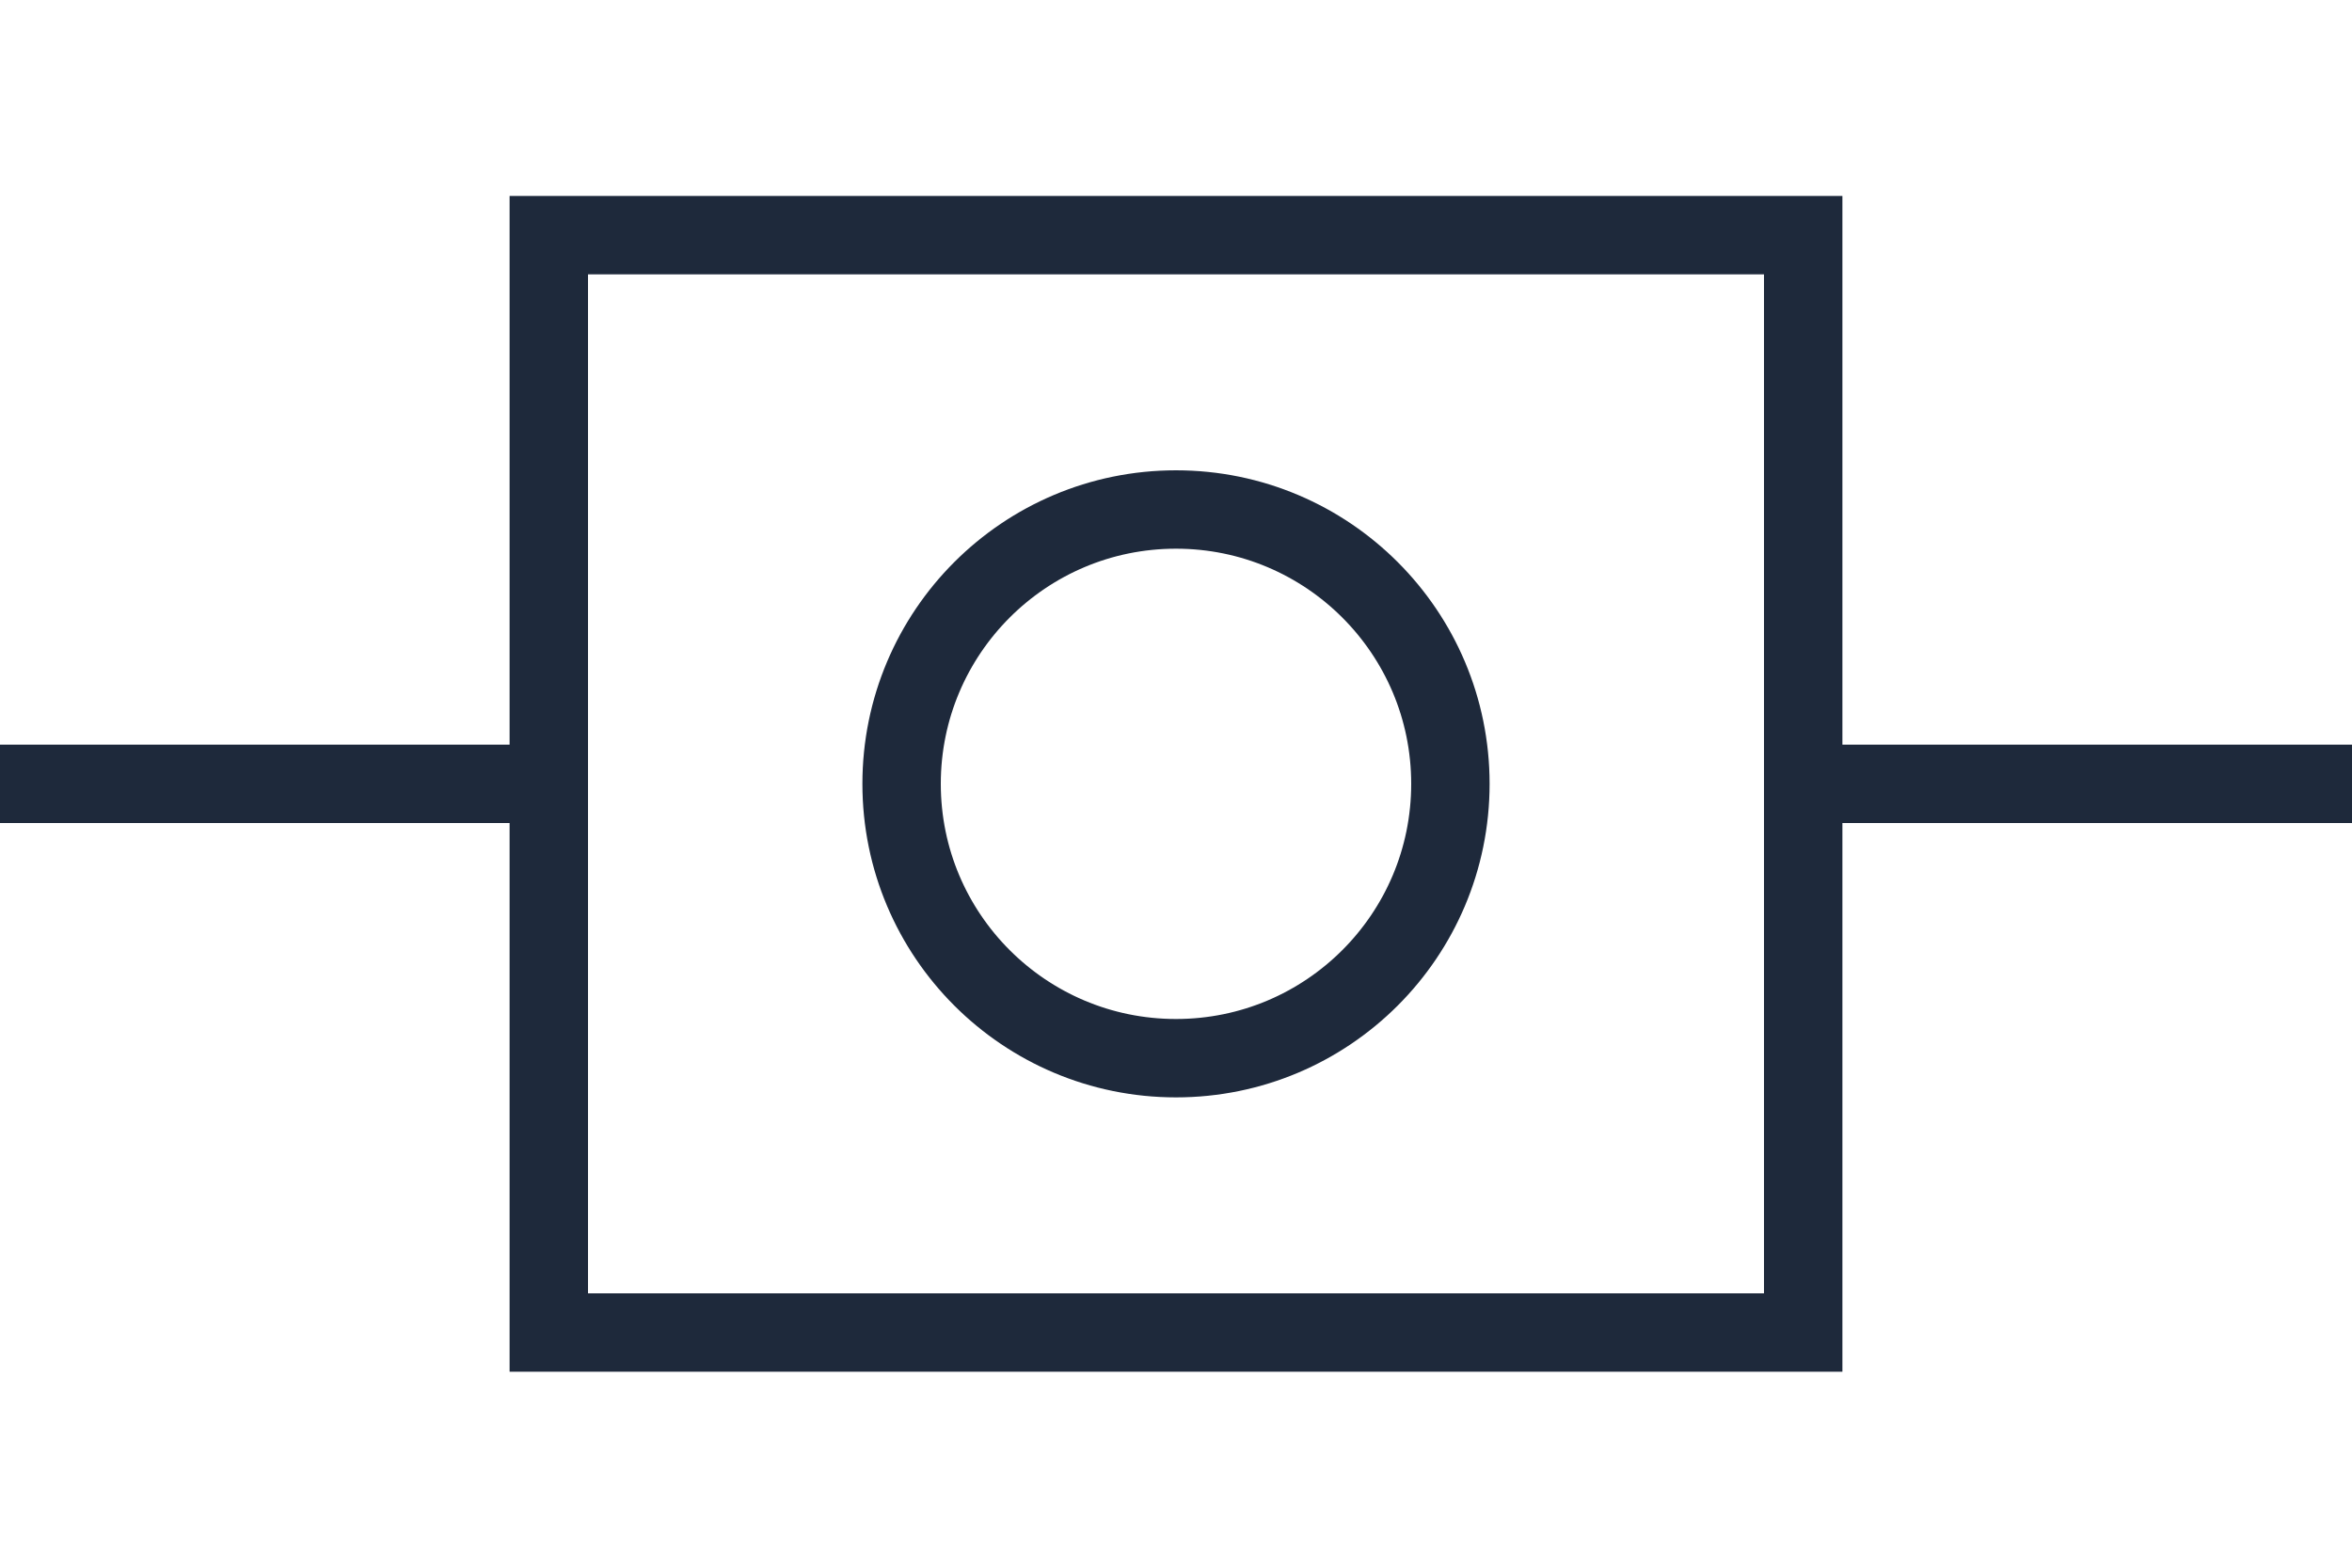
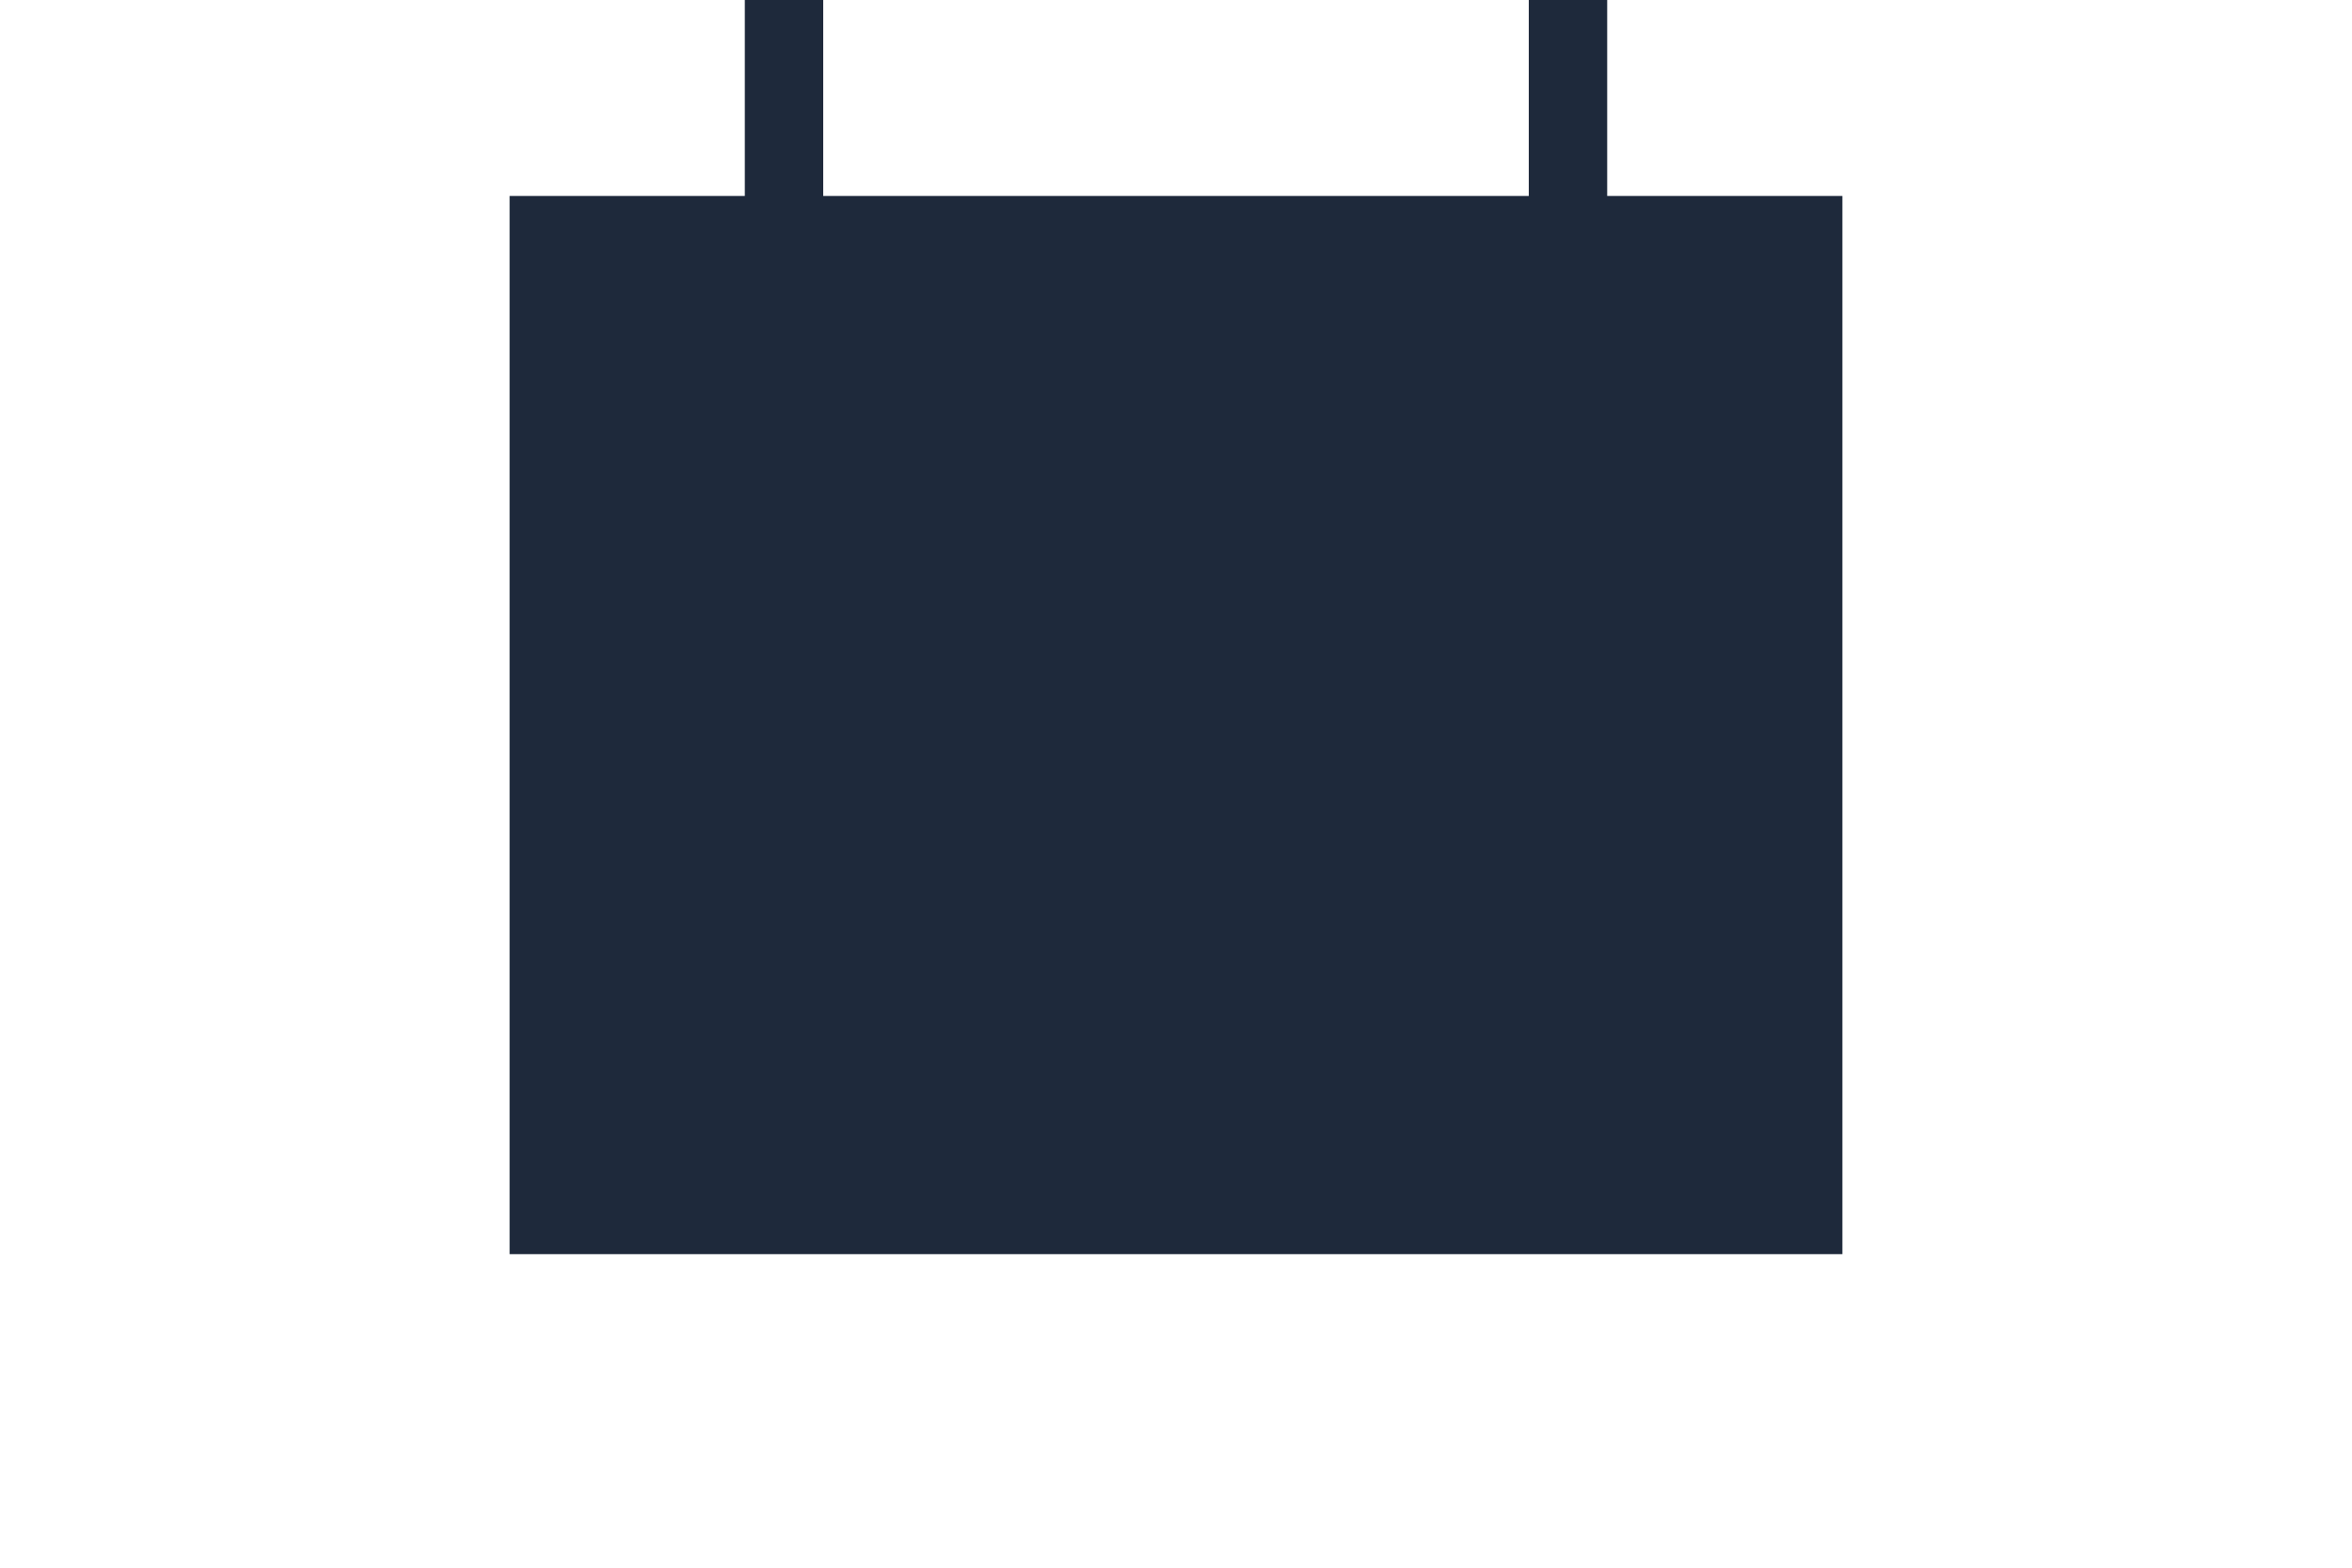
<svg xmlns="http://www.w3.org/2000/svg" viewBox="0 0 60 40">
  <g fill="none" stroke="#1e293b" stroke-width="2">
-     <line x1="0" y1="20" x2="14" y2="20" />
-     <rect x="14" y="6" width="32" height="28" />
-     <circle cx="30" cy="20" r="7" />
-     <line x1="46" y1="20" x2="60" y2="20" />
+     <line x1="40" y1="15" x2="40" y2="-70" />
+     <line x1="20" y1="15" x2="20" y2="-70" />
+     <rect x="14" y="6" width="32" height="25" fill="#1e293b" />
  </g>
</svg>
